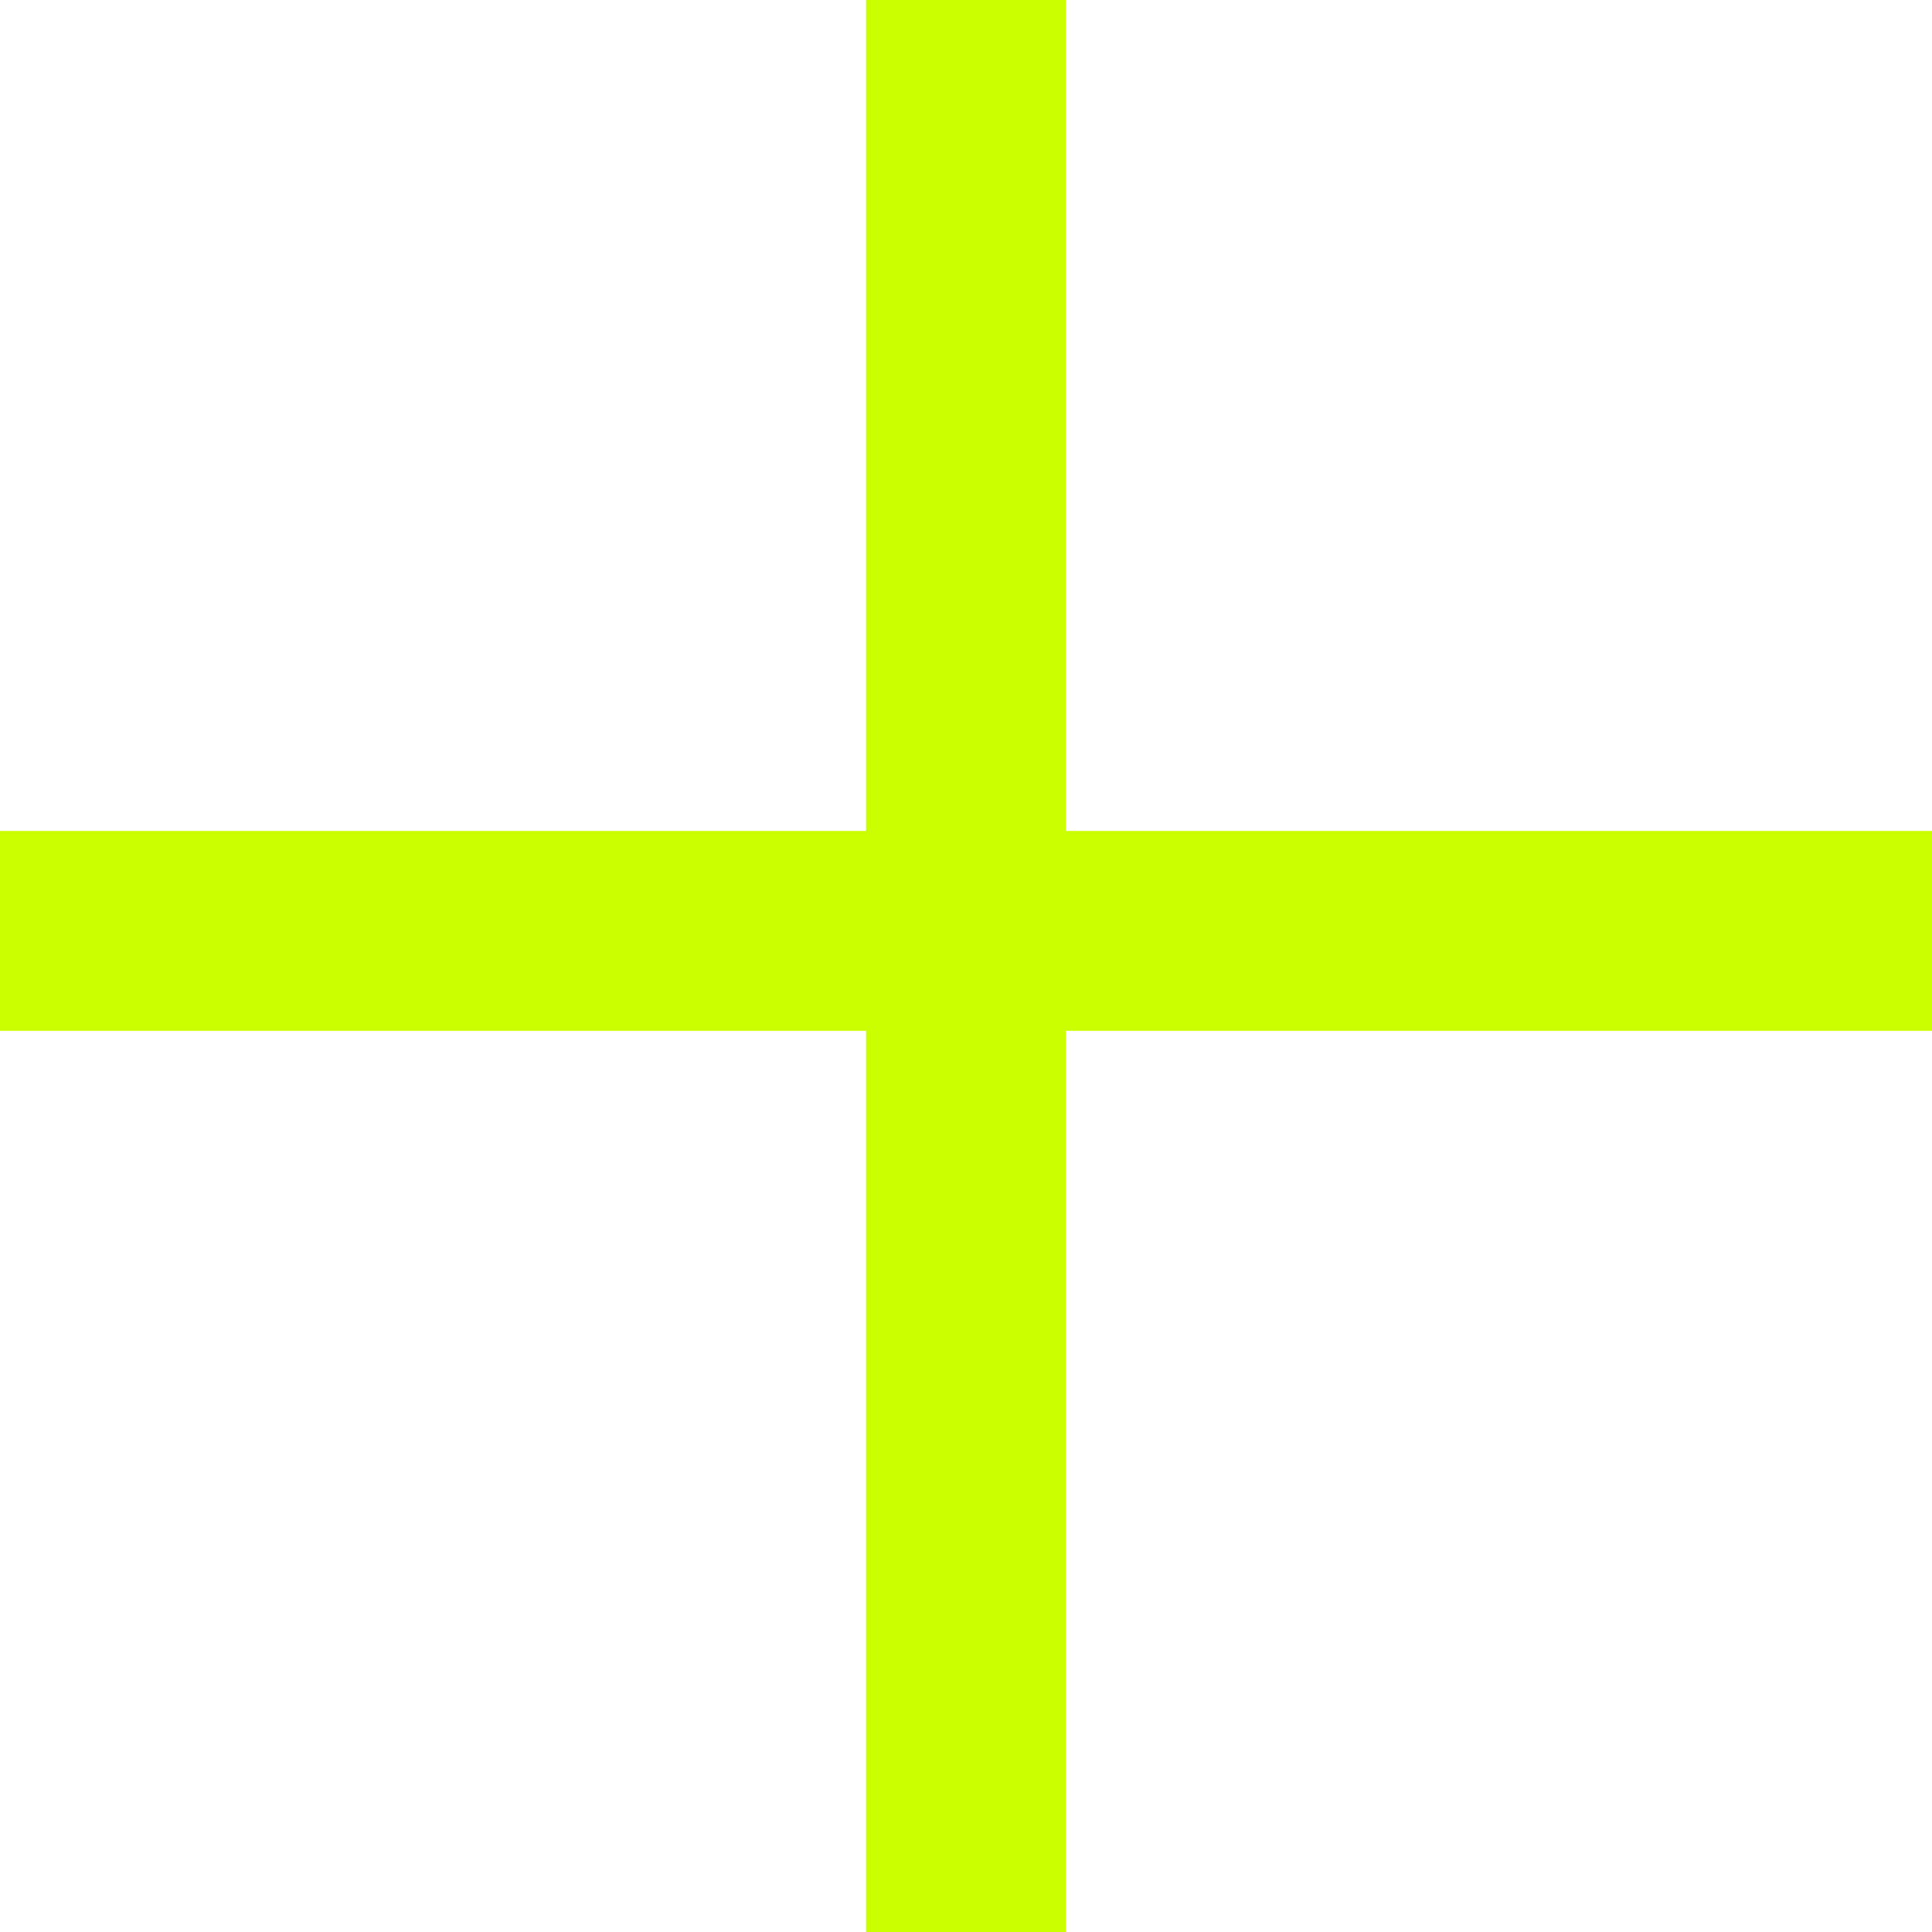
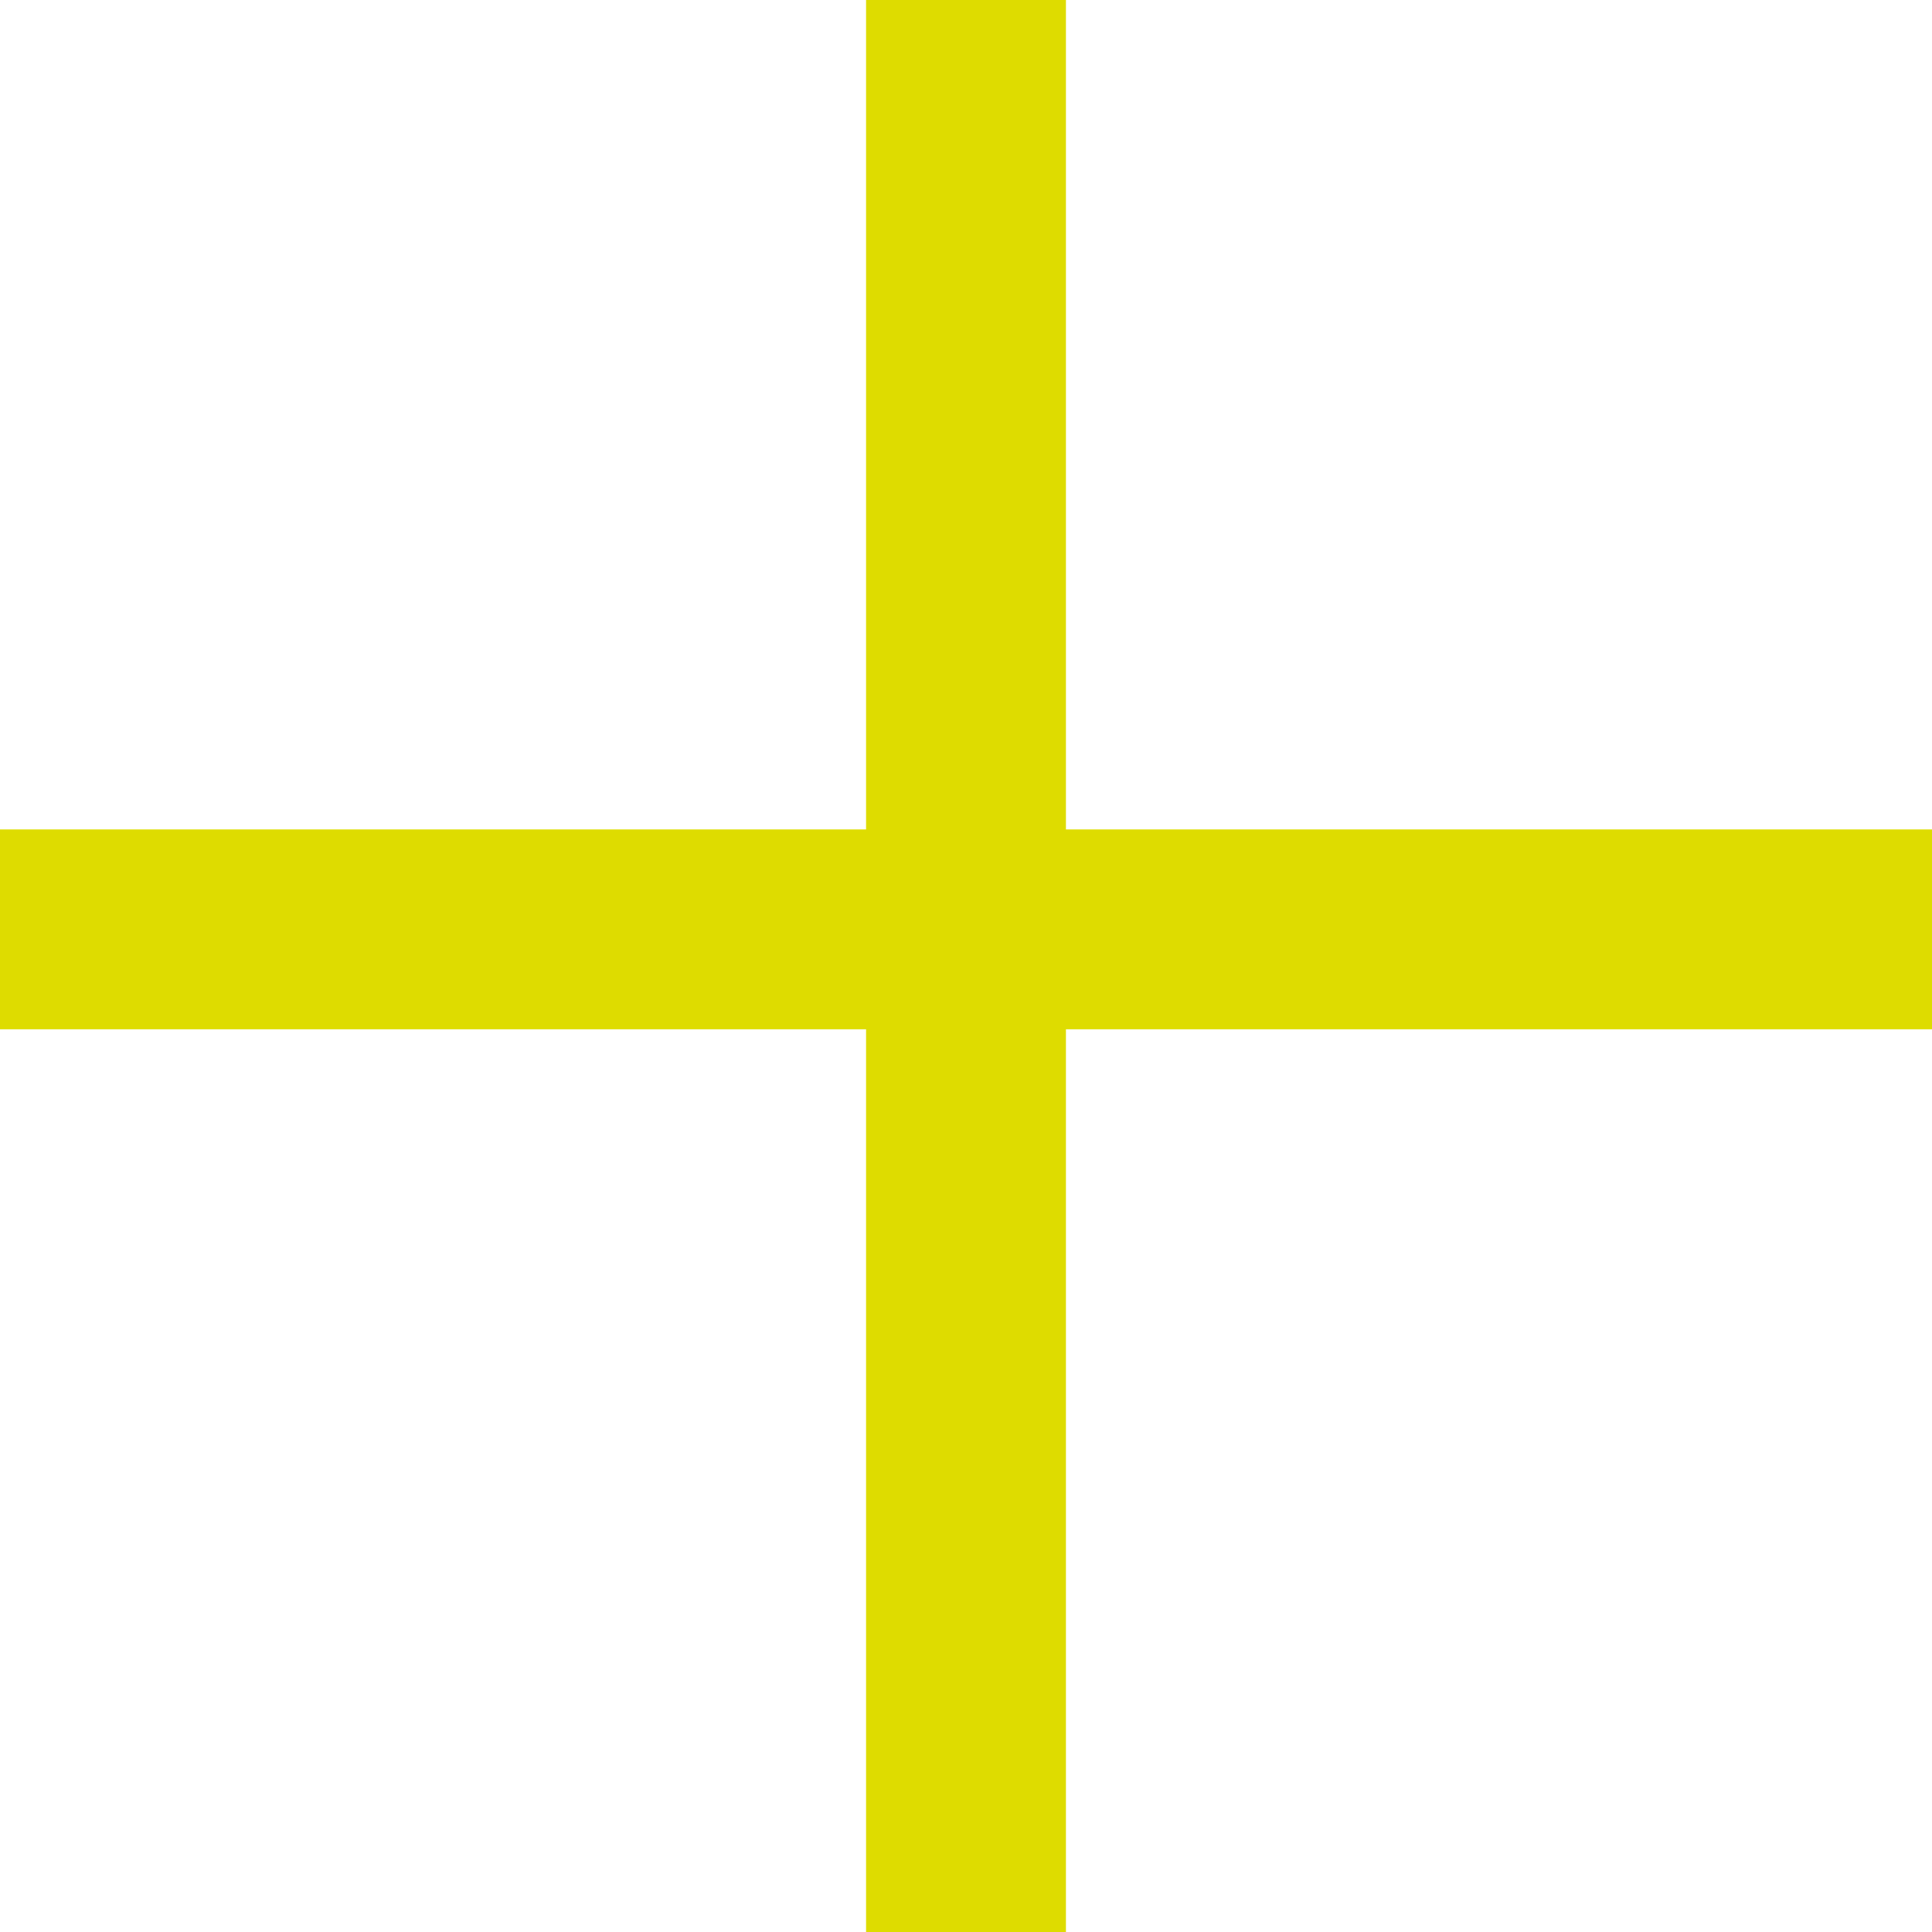
- <svg xmlns="http://www.w3.org/2000/svg" width="58" height="58" viewBox="0 0 58 58" fill="none">
-   <path d="M29 0V58" stroke="#CBFF00" stroke-width="6" />
-   <path d="M58 27.945L2.86102e-06 27.945" stroke="#CBFF00" stroke-width="6" />
+ <svg xmlns="http://www.w3.org/2000/svg" id="Layer_1" version="1.1" viewBox="0 0 58 58">
+   <defs>
+     <style>
+       .st0 {
+         fill: none;
+         stroke: #dedc00;
+         stroke-width: 6px;
+       }
+     </style>
+   </defs>
+   <path class="st0" d="M29,0v58" />
+   <path class="st0" d="M58,27.9H0" />
</svg>
